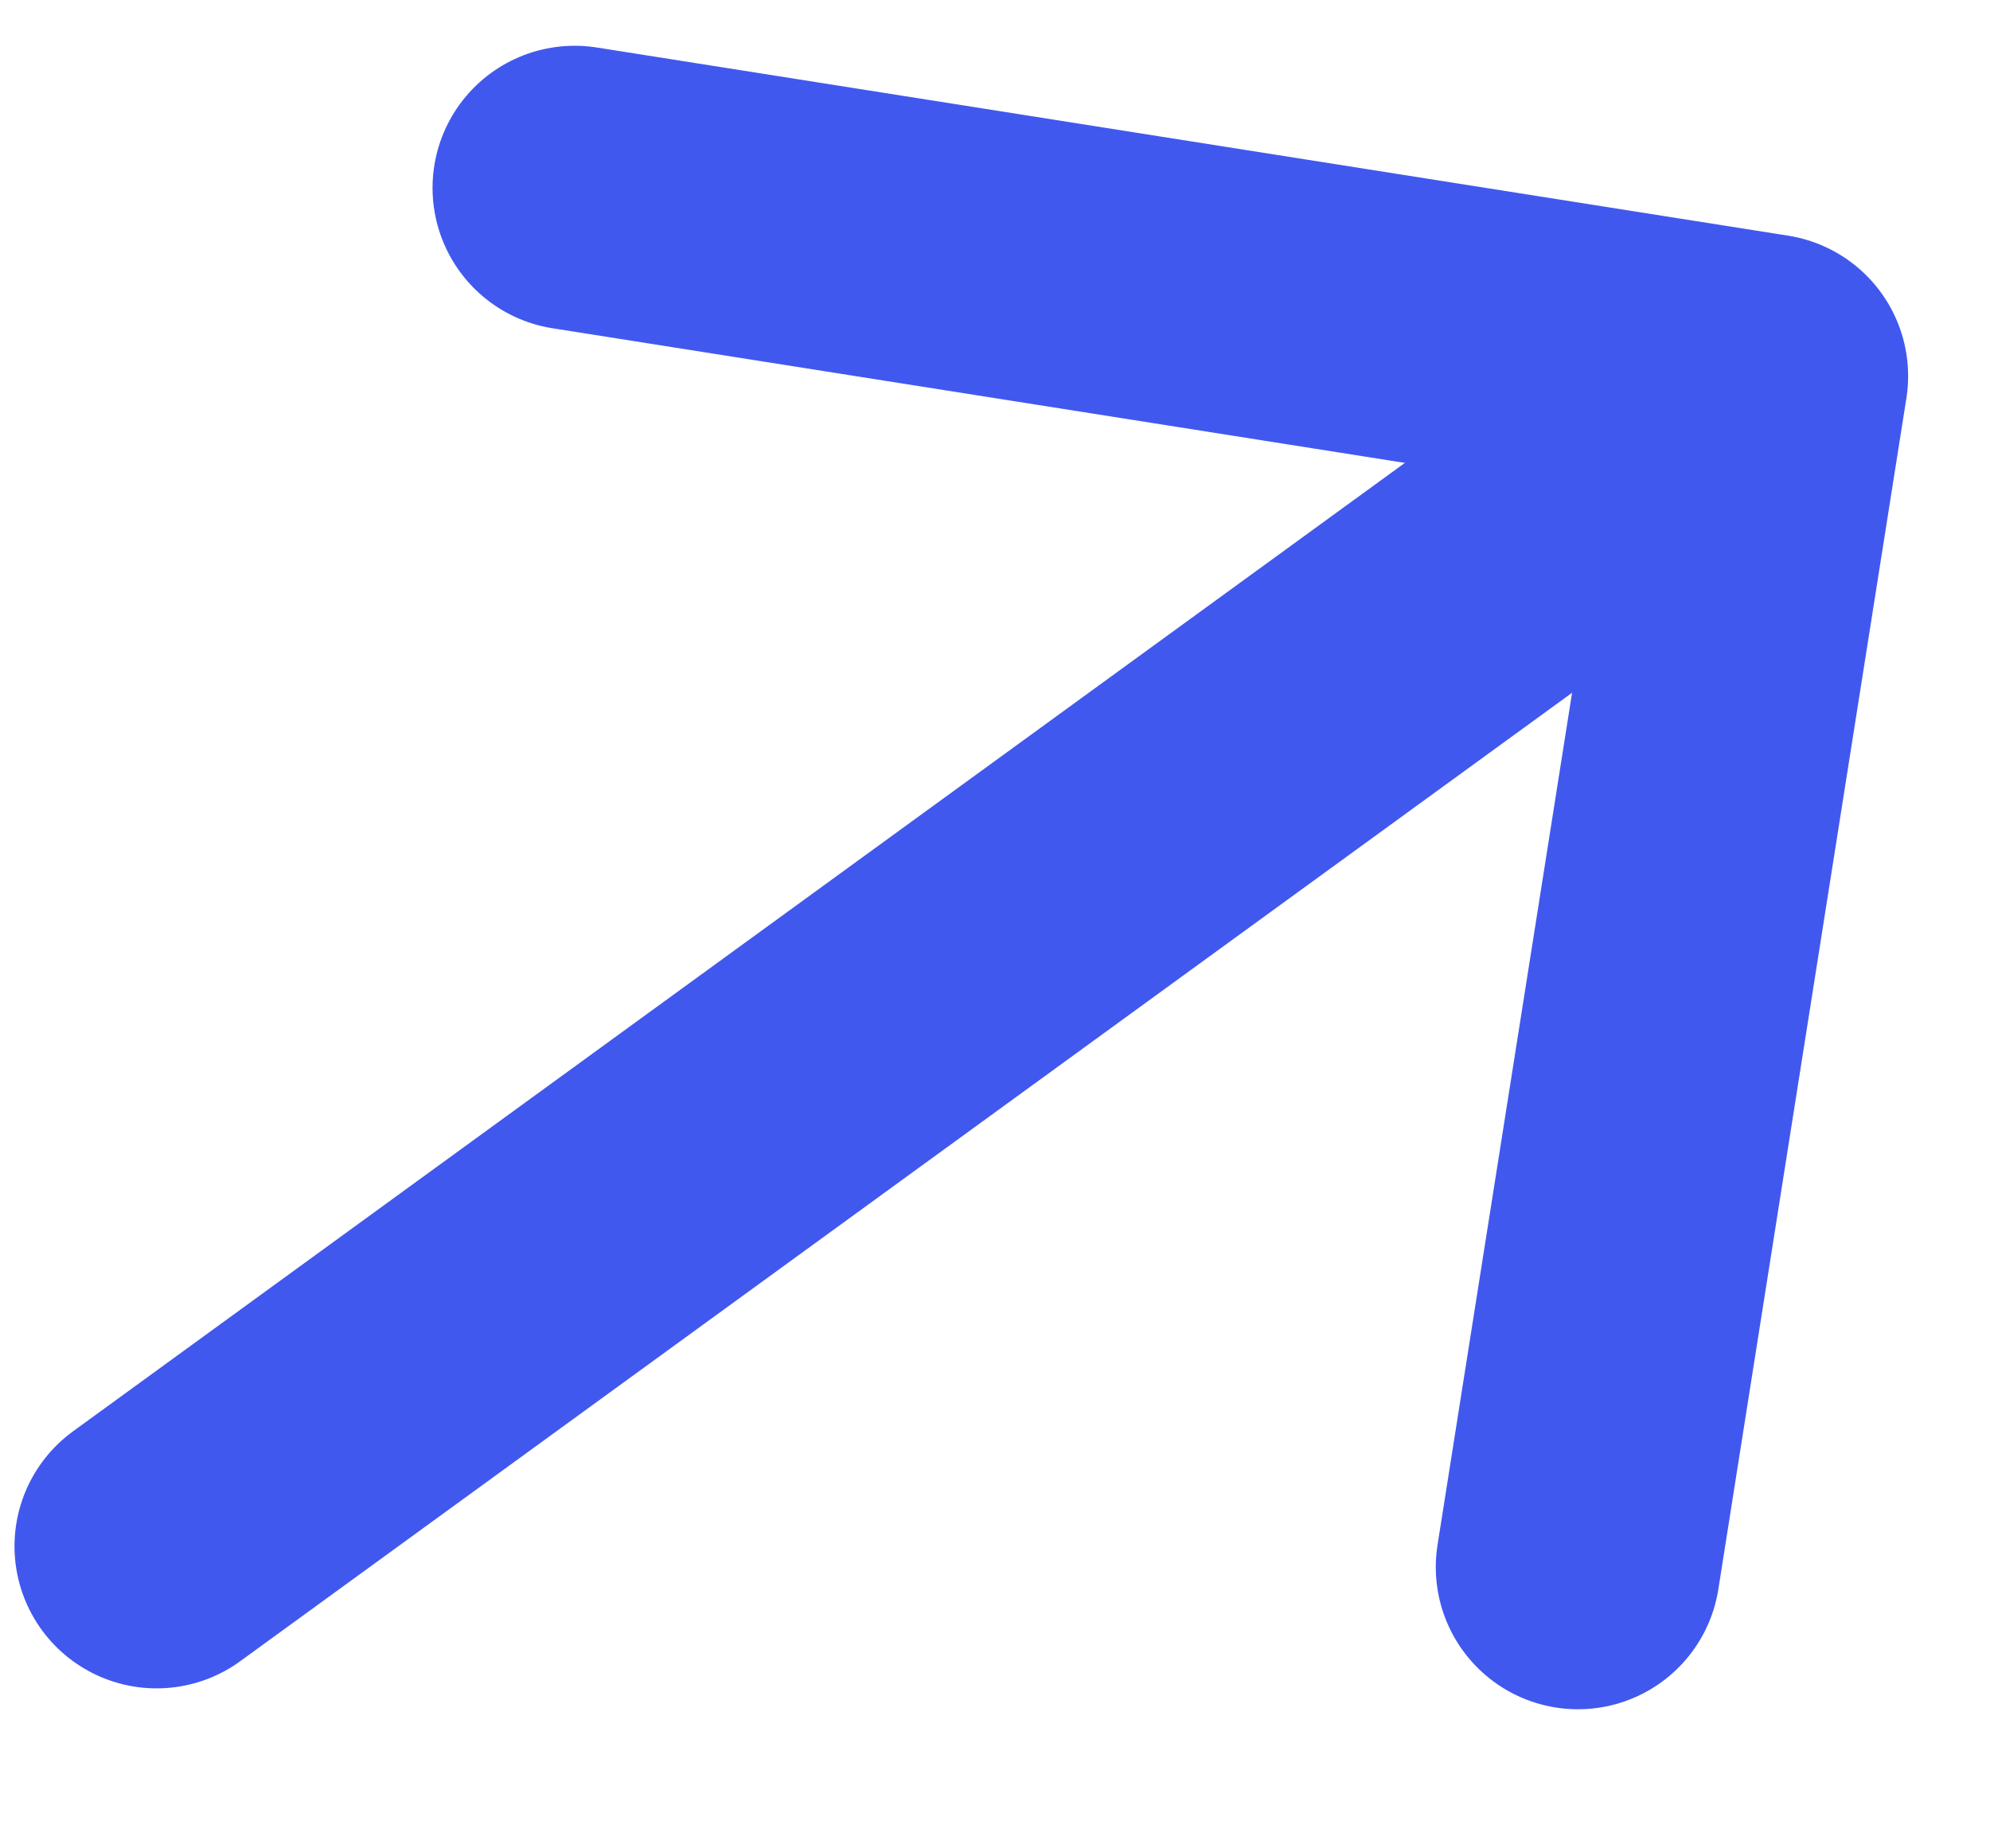
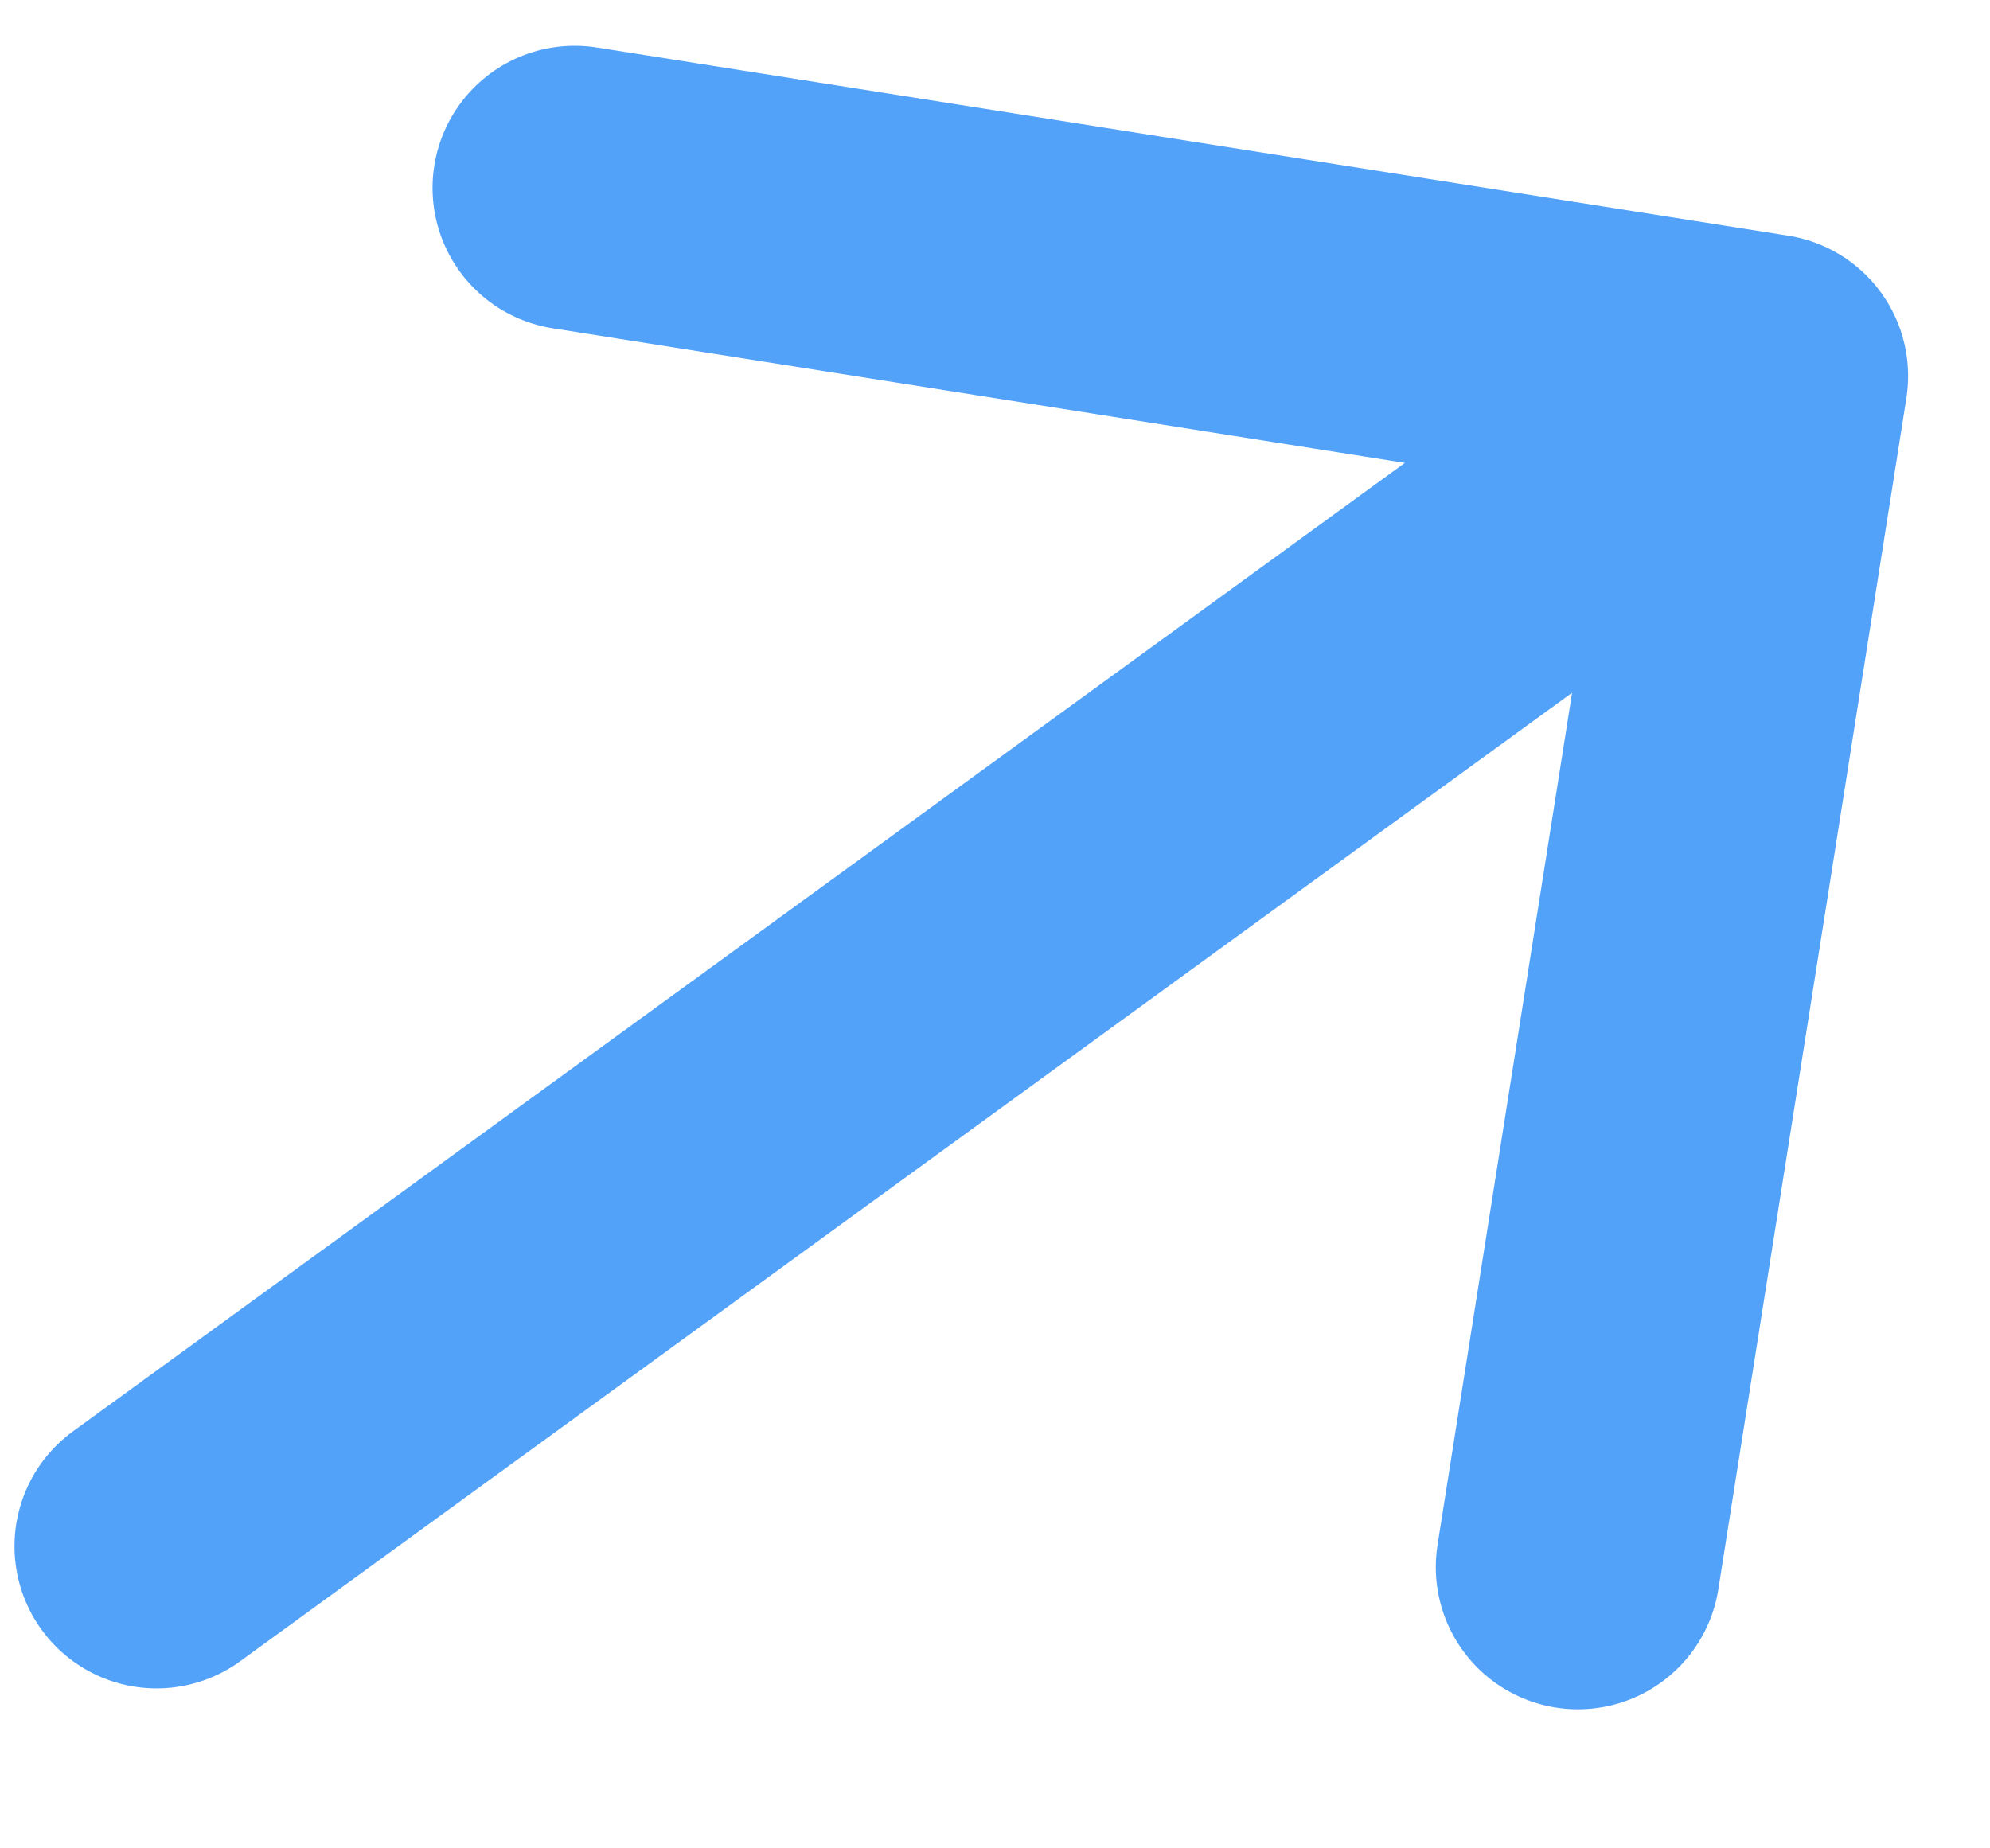
<svg xmlns="http://www.w3.org/2000/svg" width="14" height="13" viewBox="0 0 14 13" fill="none">
-   <path d="M12.424 2.646L11.101 11.027M12.424 2.646L4.043 1.322M12.424 2.646L1.102 10.88" stroke="#4158EF" stroke-width="2" stroke-linecap="round" stroke-linejoin="round" />
+   <path d="M12.424 2.646L11.101 11.027M12.424 2.646L4.043 1.322M12.424 2.646L1.102 10.88" stroke="#53A2F9" stroke-width="2" stroke-linecap="round" stroke-linejoin="round" />
</svg>
